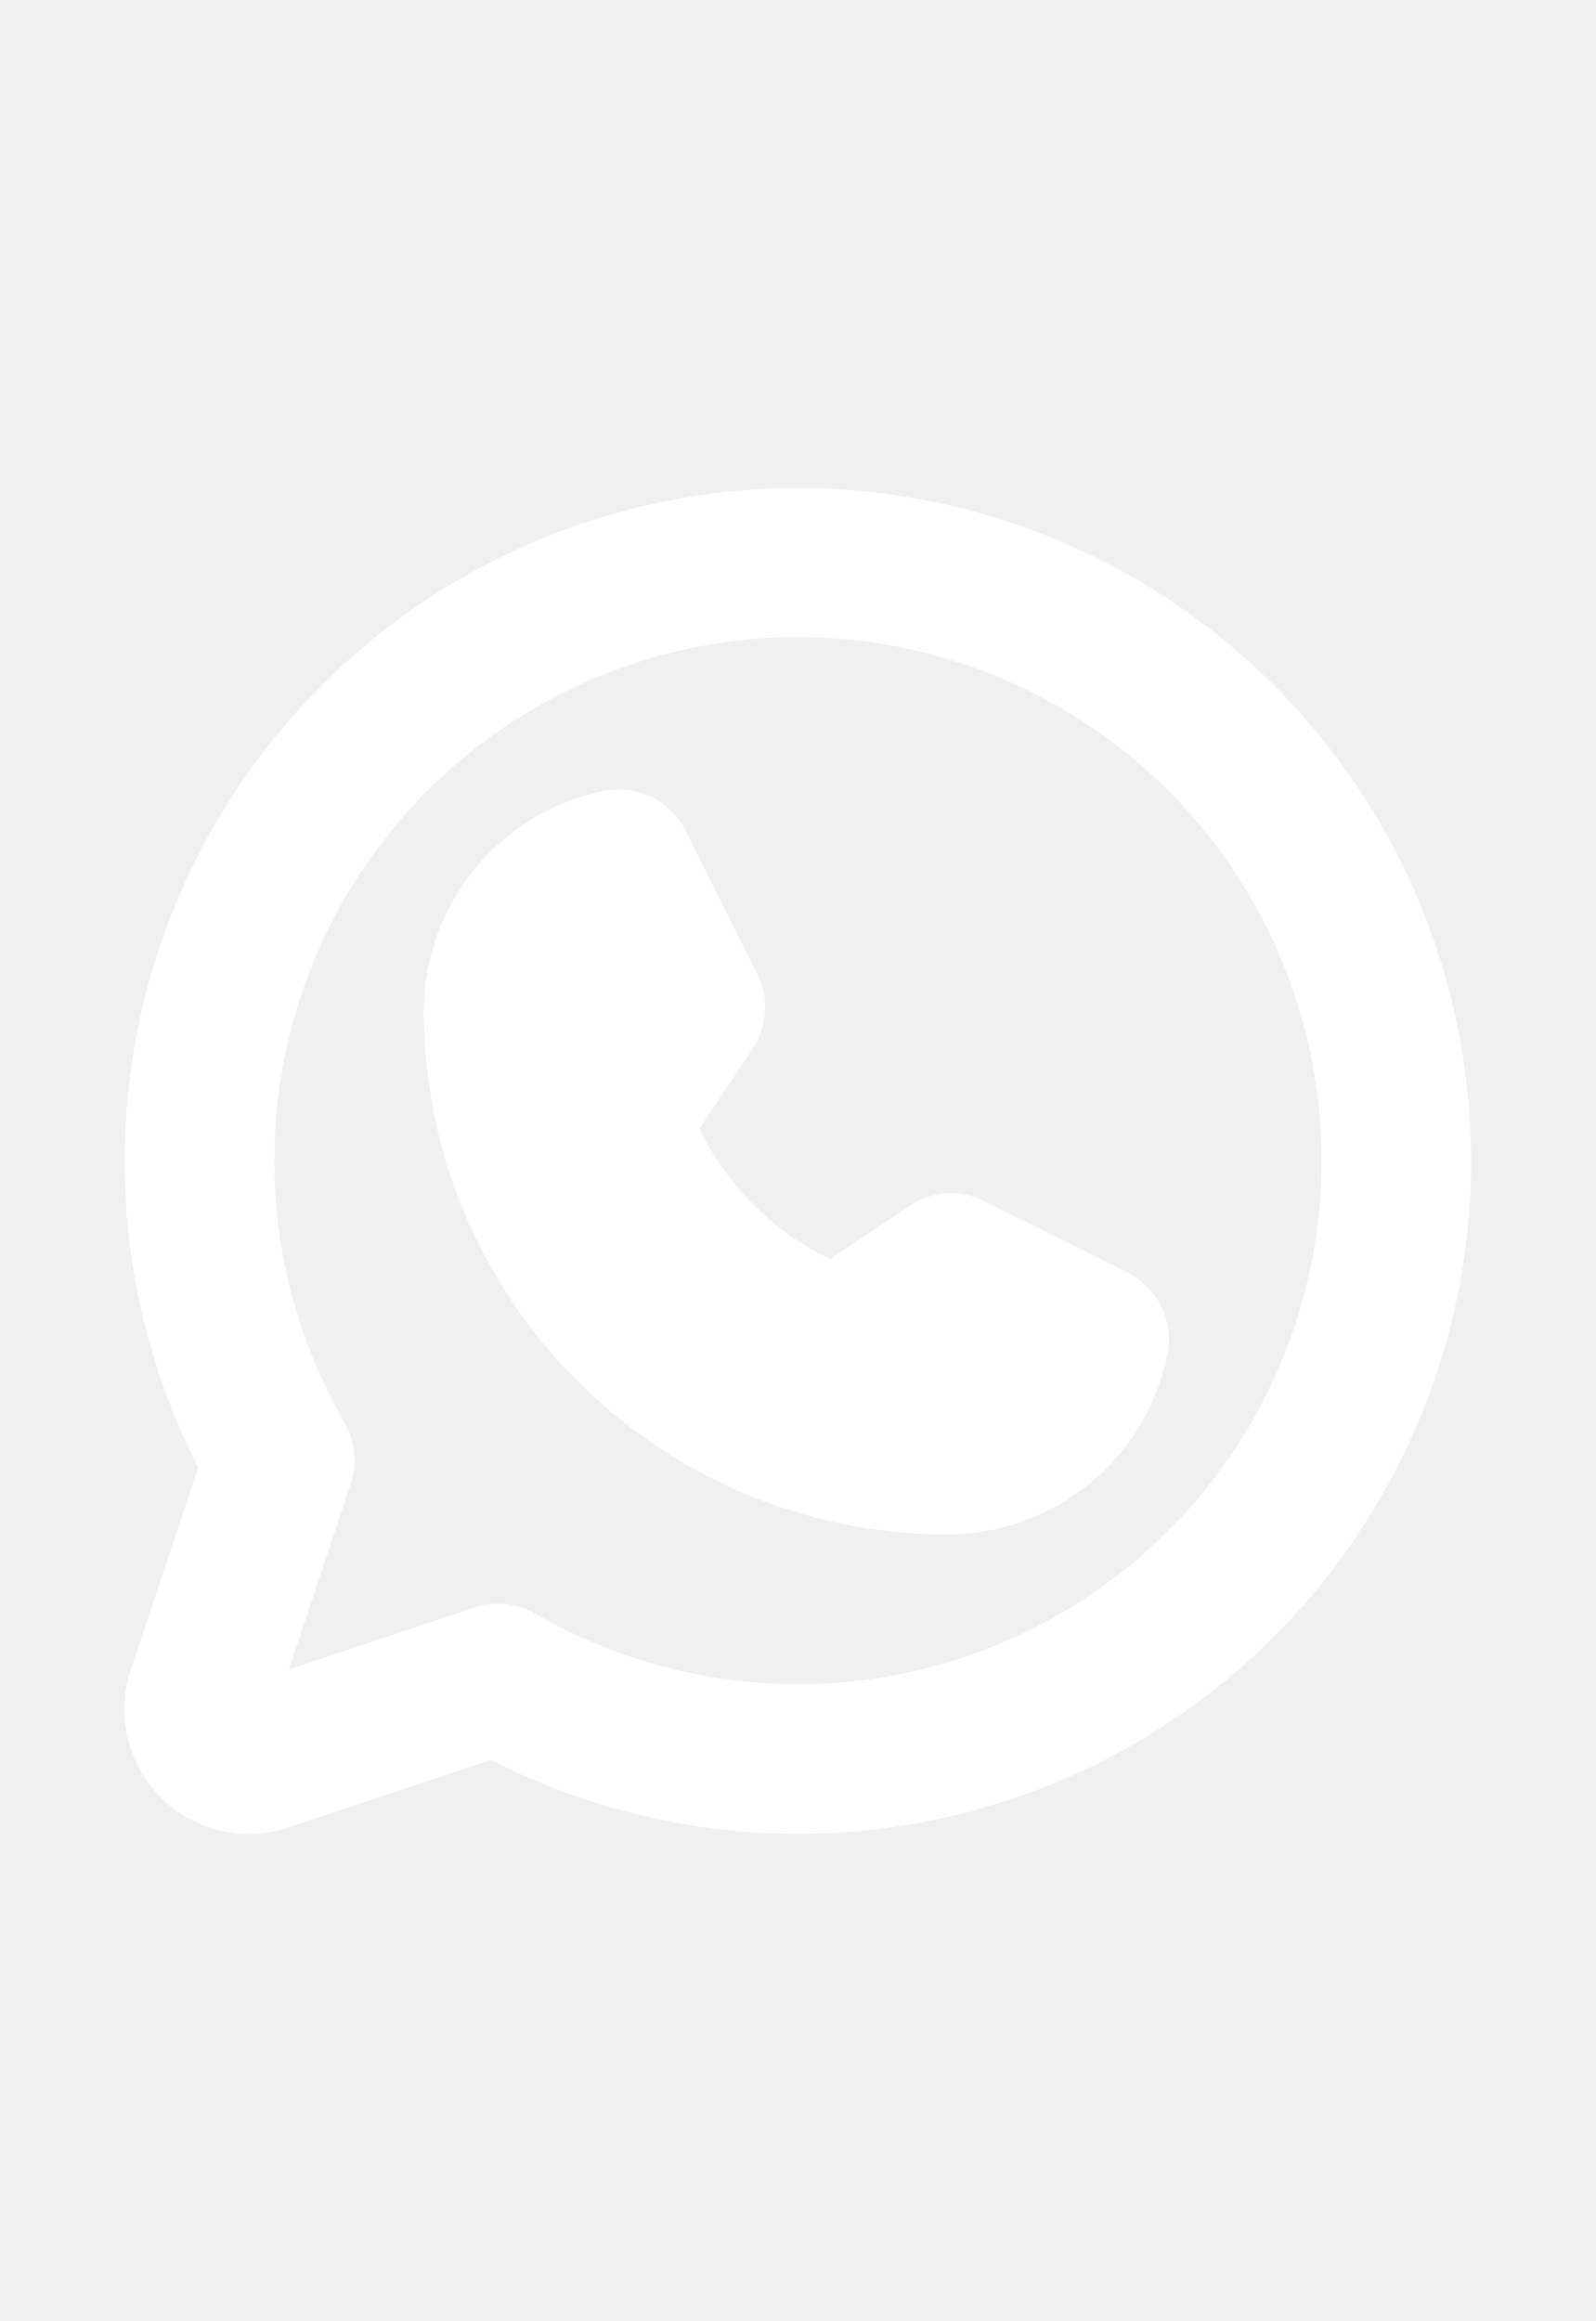
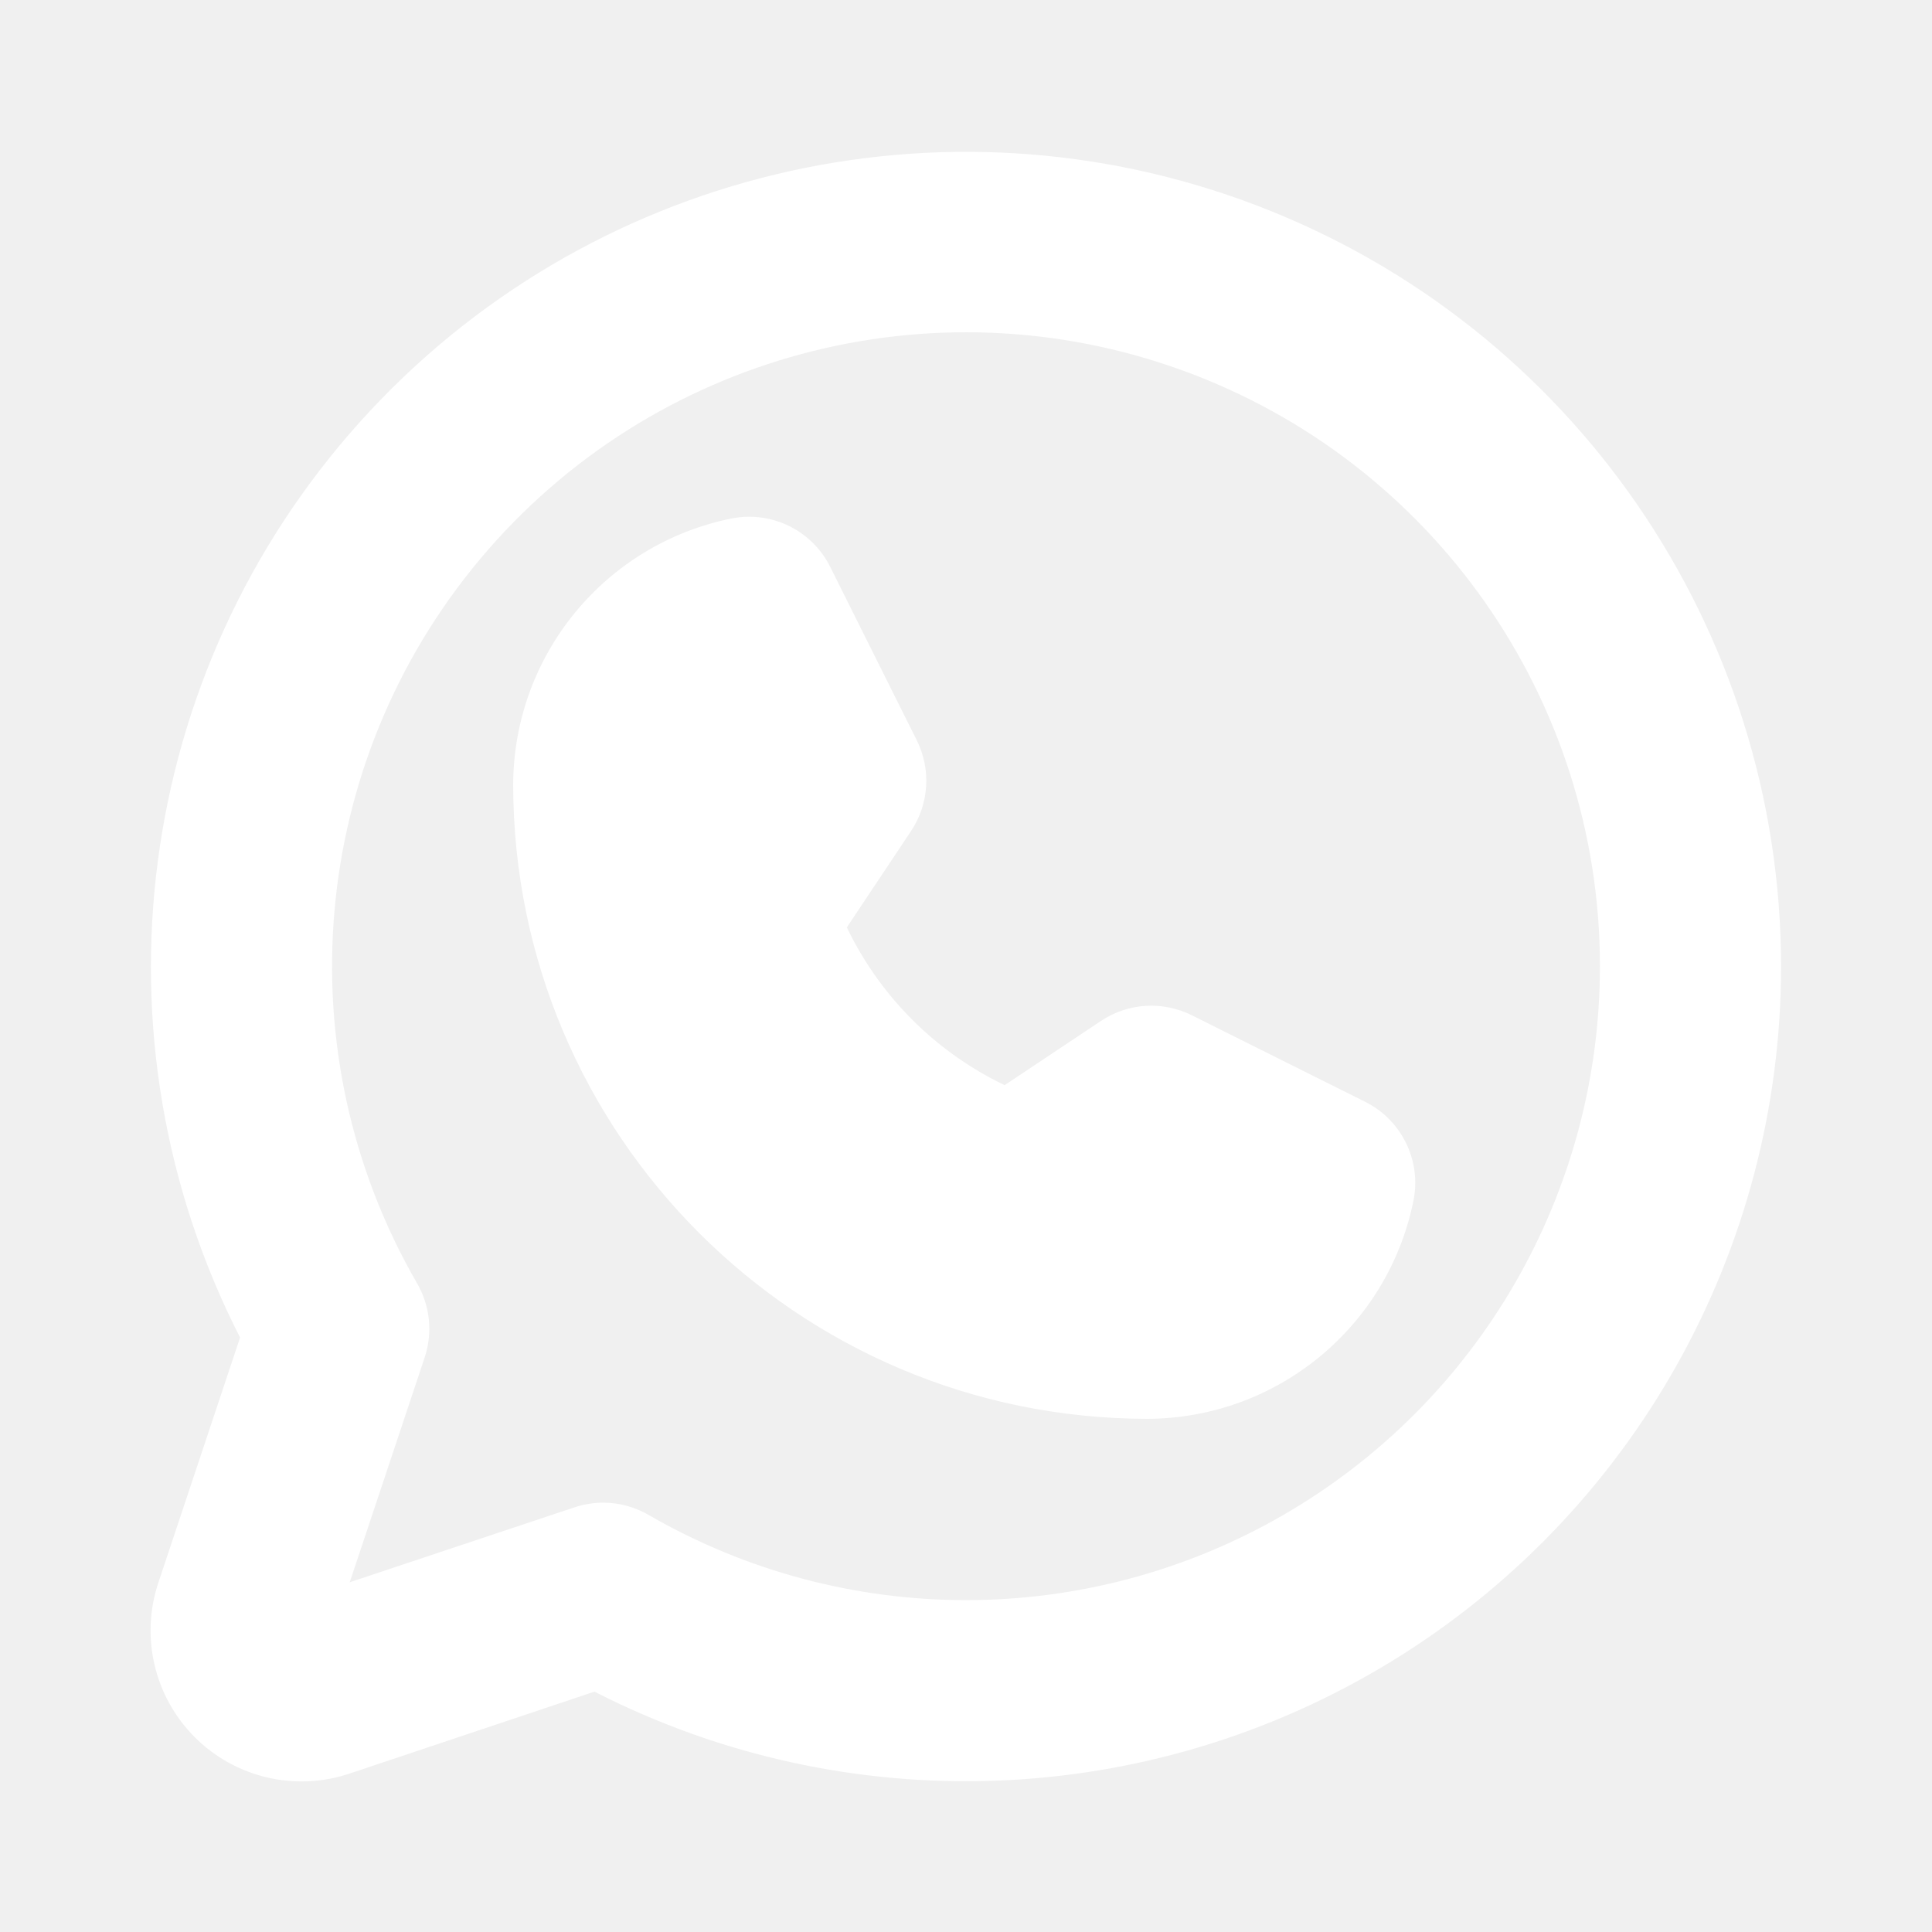
- <svg xmlns="http://www.w3.org/2000/svg" width="22" height="32" fill="#ffffff" viewBox="0 0 256 256">
+ <svg xmlns="http://www.w3.org/2000/svg" width="22" height="22" fill="#ffffff" viewBox="0 0 256 256">
  <path d="M187.3,159.06A36.09,36.09,0,0,1,152,188a84.09,84.09,0,0,1-84-84A36.09,36.09,0,0,1,96.94,68.7,12,12,0,0,1,110,75.1l11.48,23a12,12,0,0,1-.75,12l-8.52,12.78a44.56,44.56,0,0,0,20.91,20.91l12.78-8.52a12,12,0,0,1,12-.75l23,11.48A12,12,0,0,1,187.3,159.06ZM236,128A108,108,0,0,1,78.77,224.15L46.34,235A20,20,0,0,1,21,209.66l10.81-32.43A108,108,0,1,1,236,128Zm-24,0A84,84,0,1,0,55.27,170.06a12,12,0,0,1,1,9.81l-9.93,29.79,29.79-9.93a12.1,12.1,0,0,1,3.8-.62,12,12,0,0,1,6,1.62A84,84,0,0,0,212,128Z" />
</svg>
